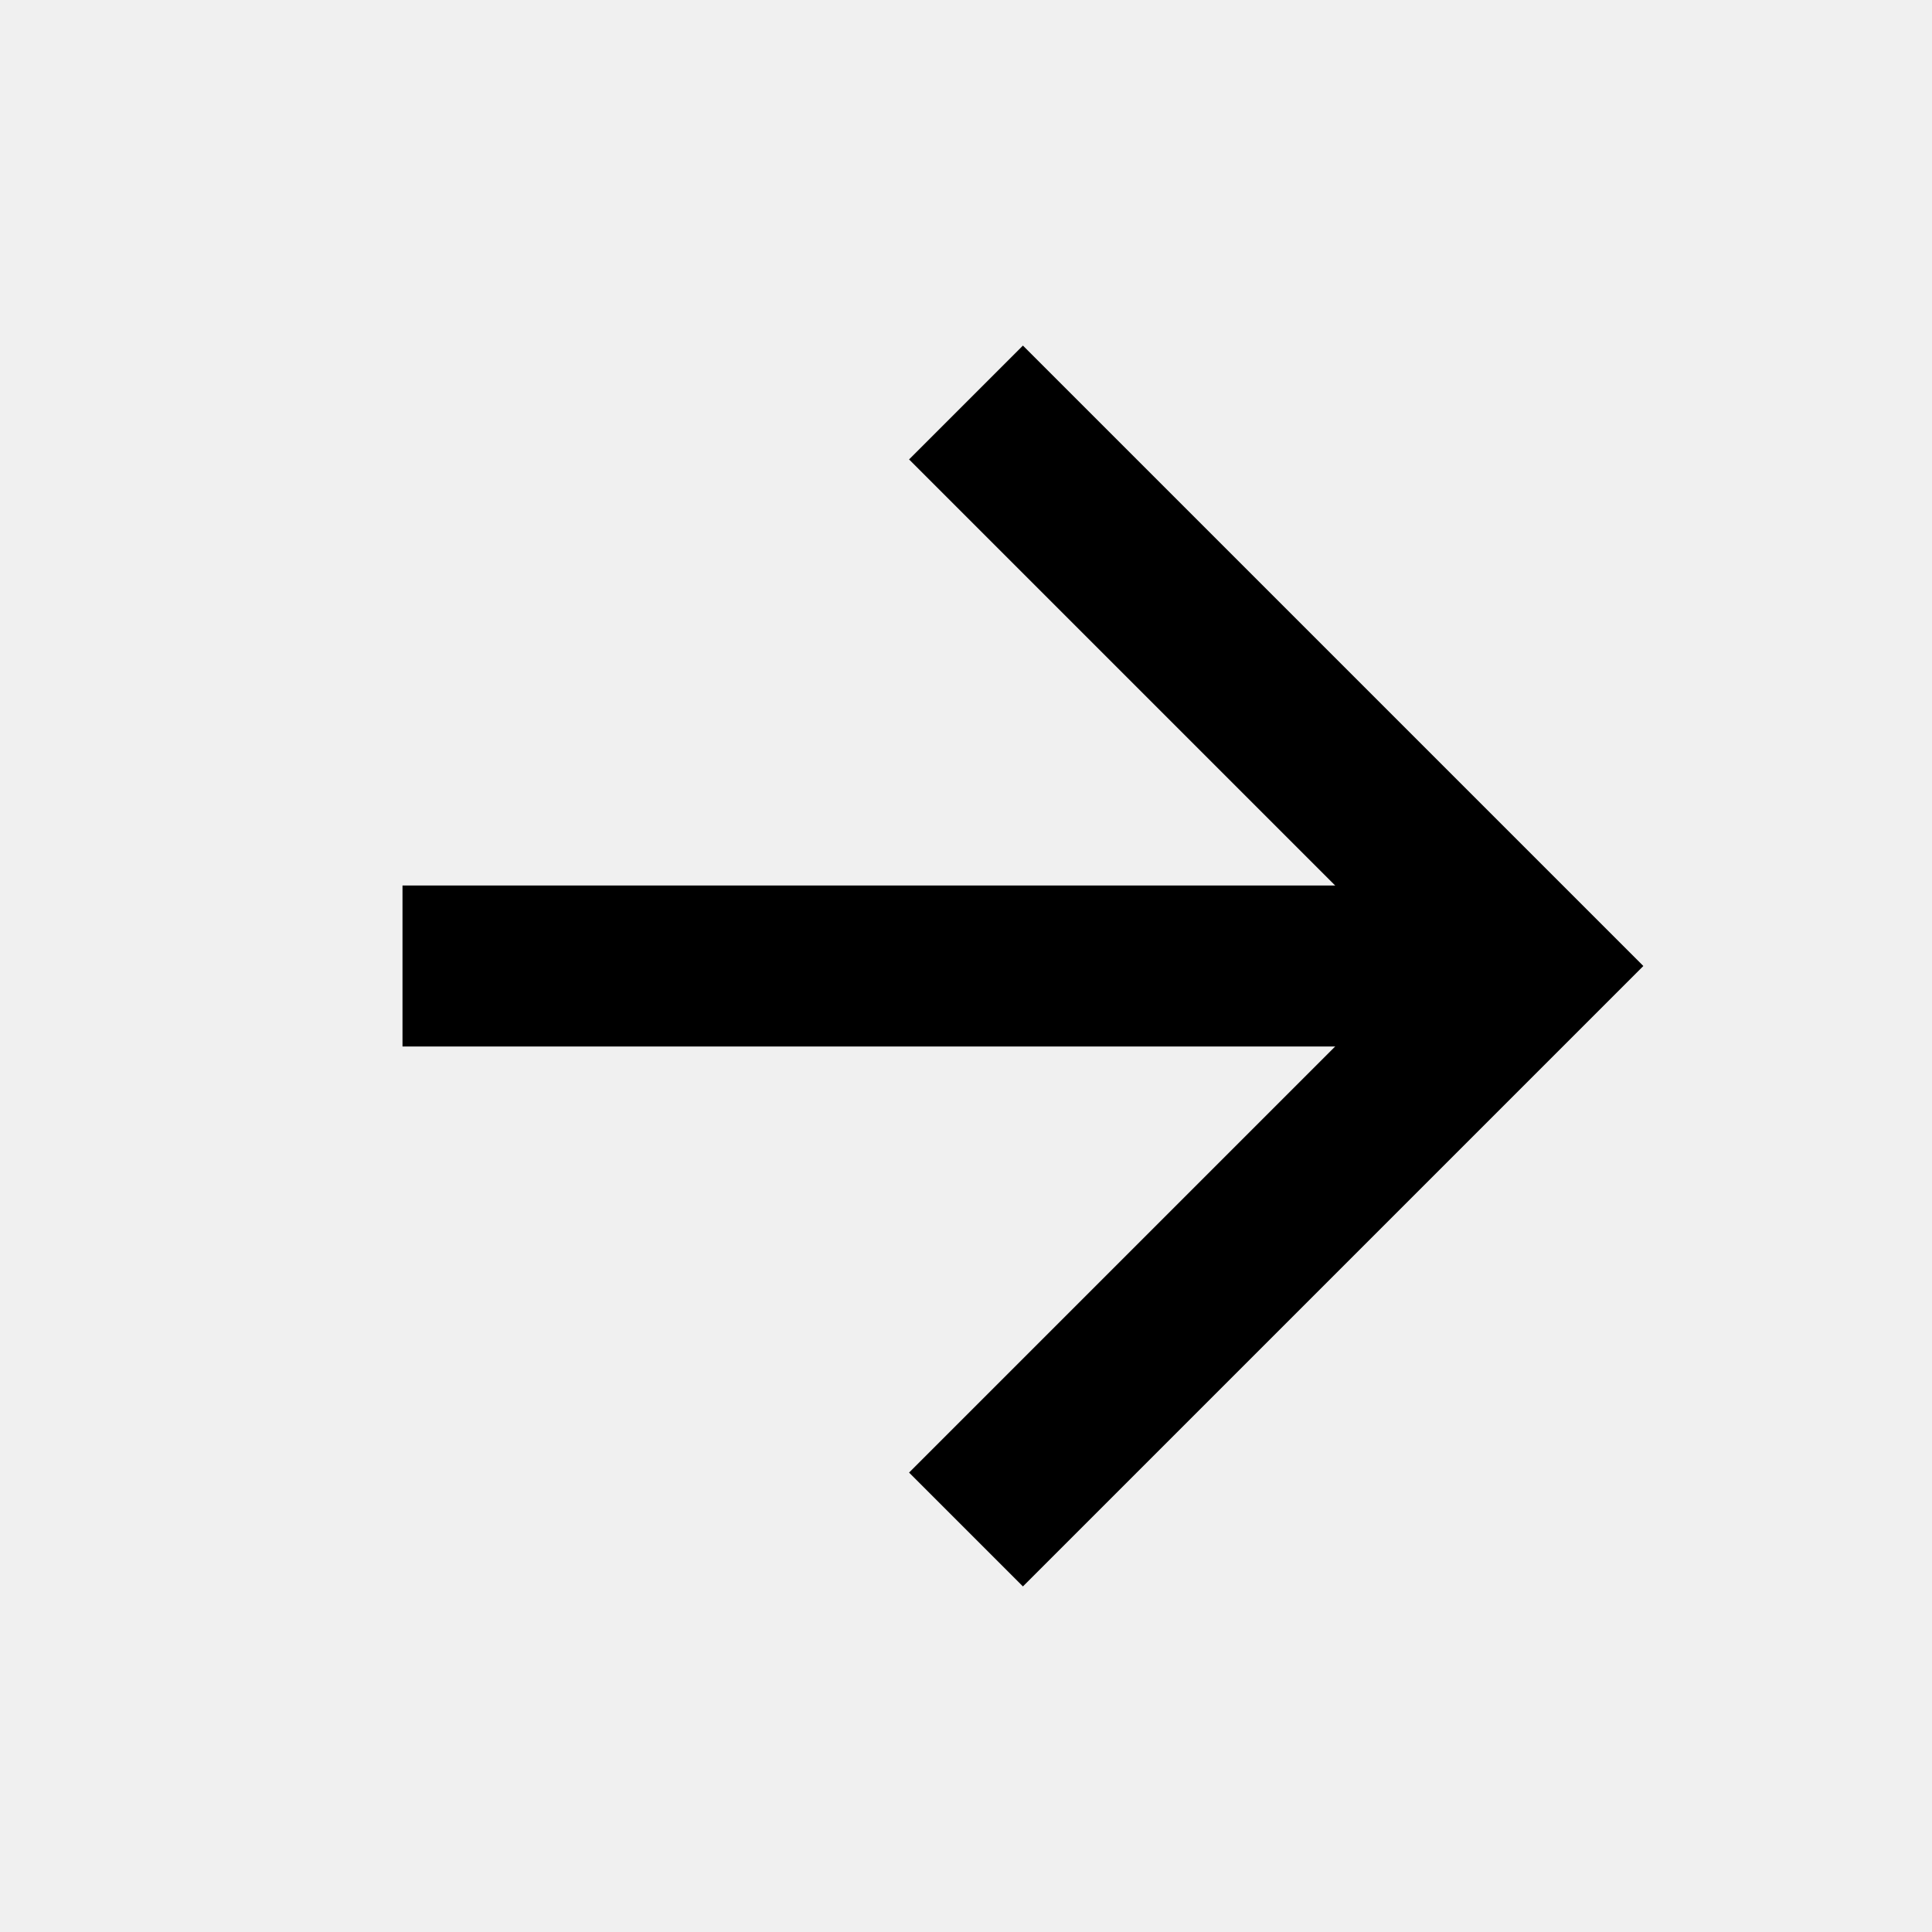
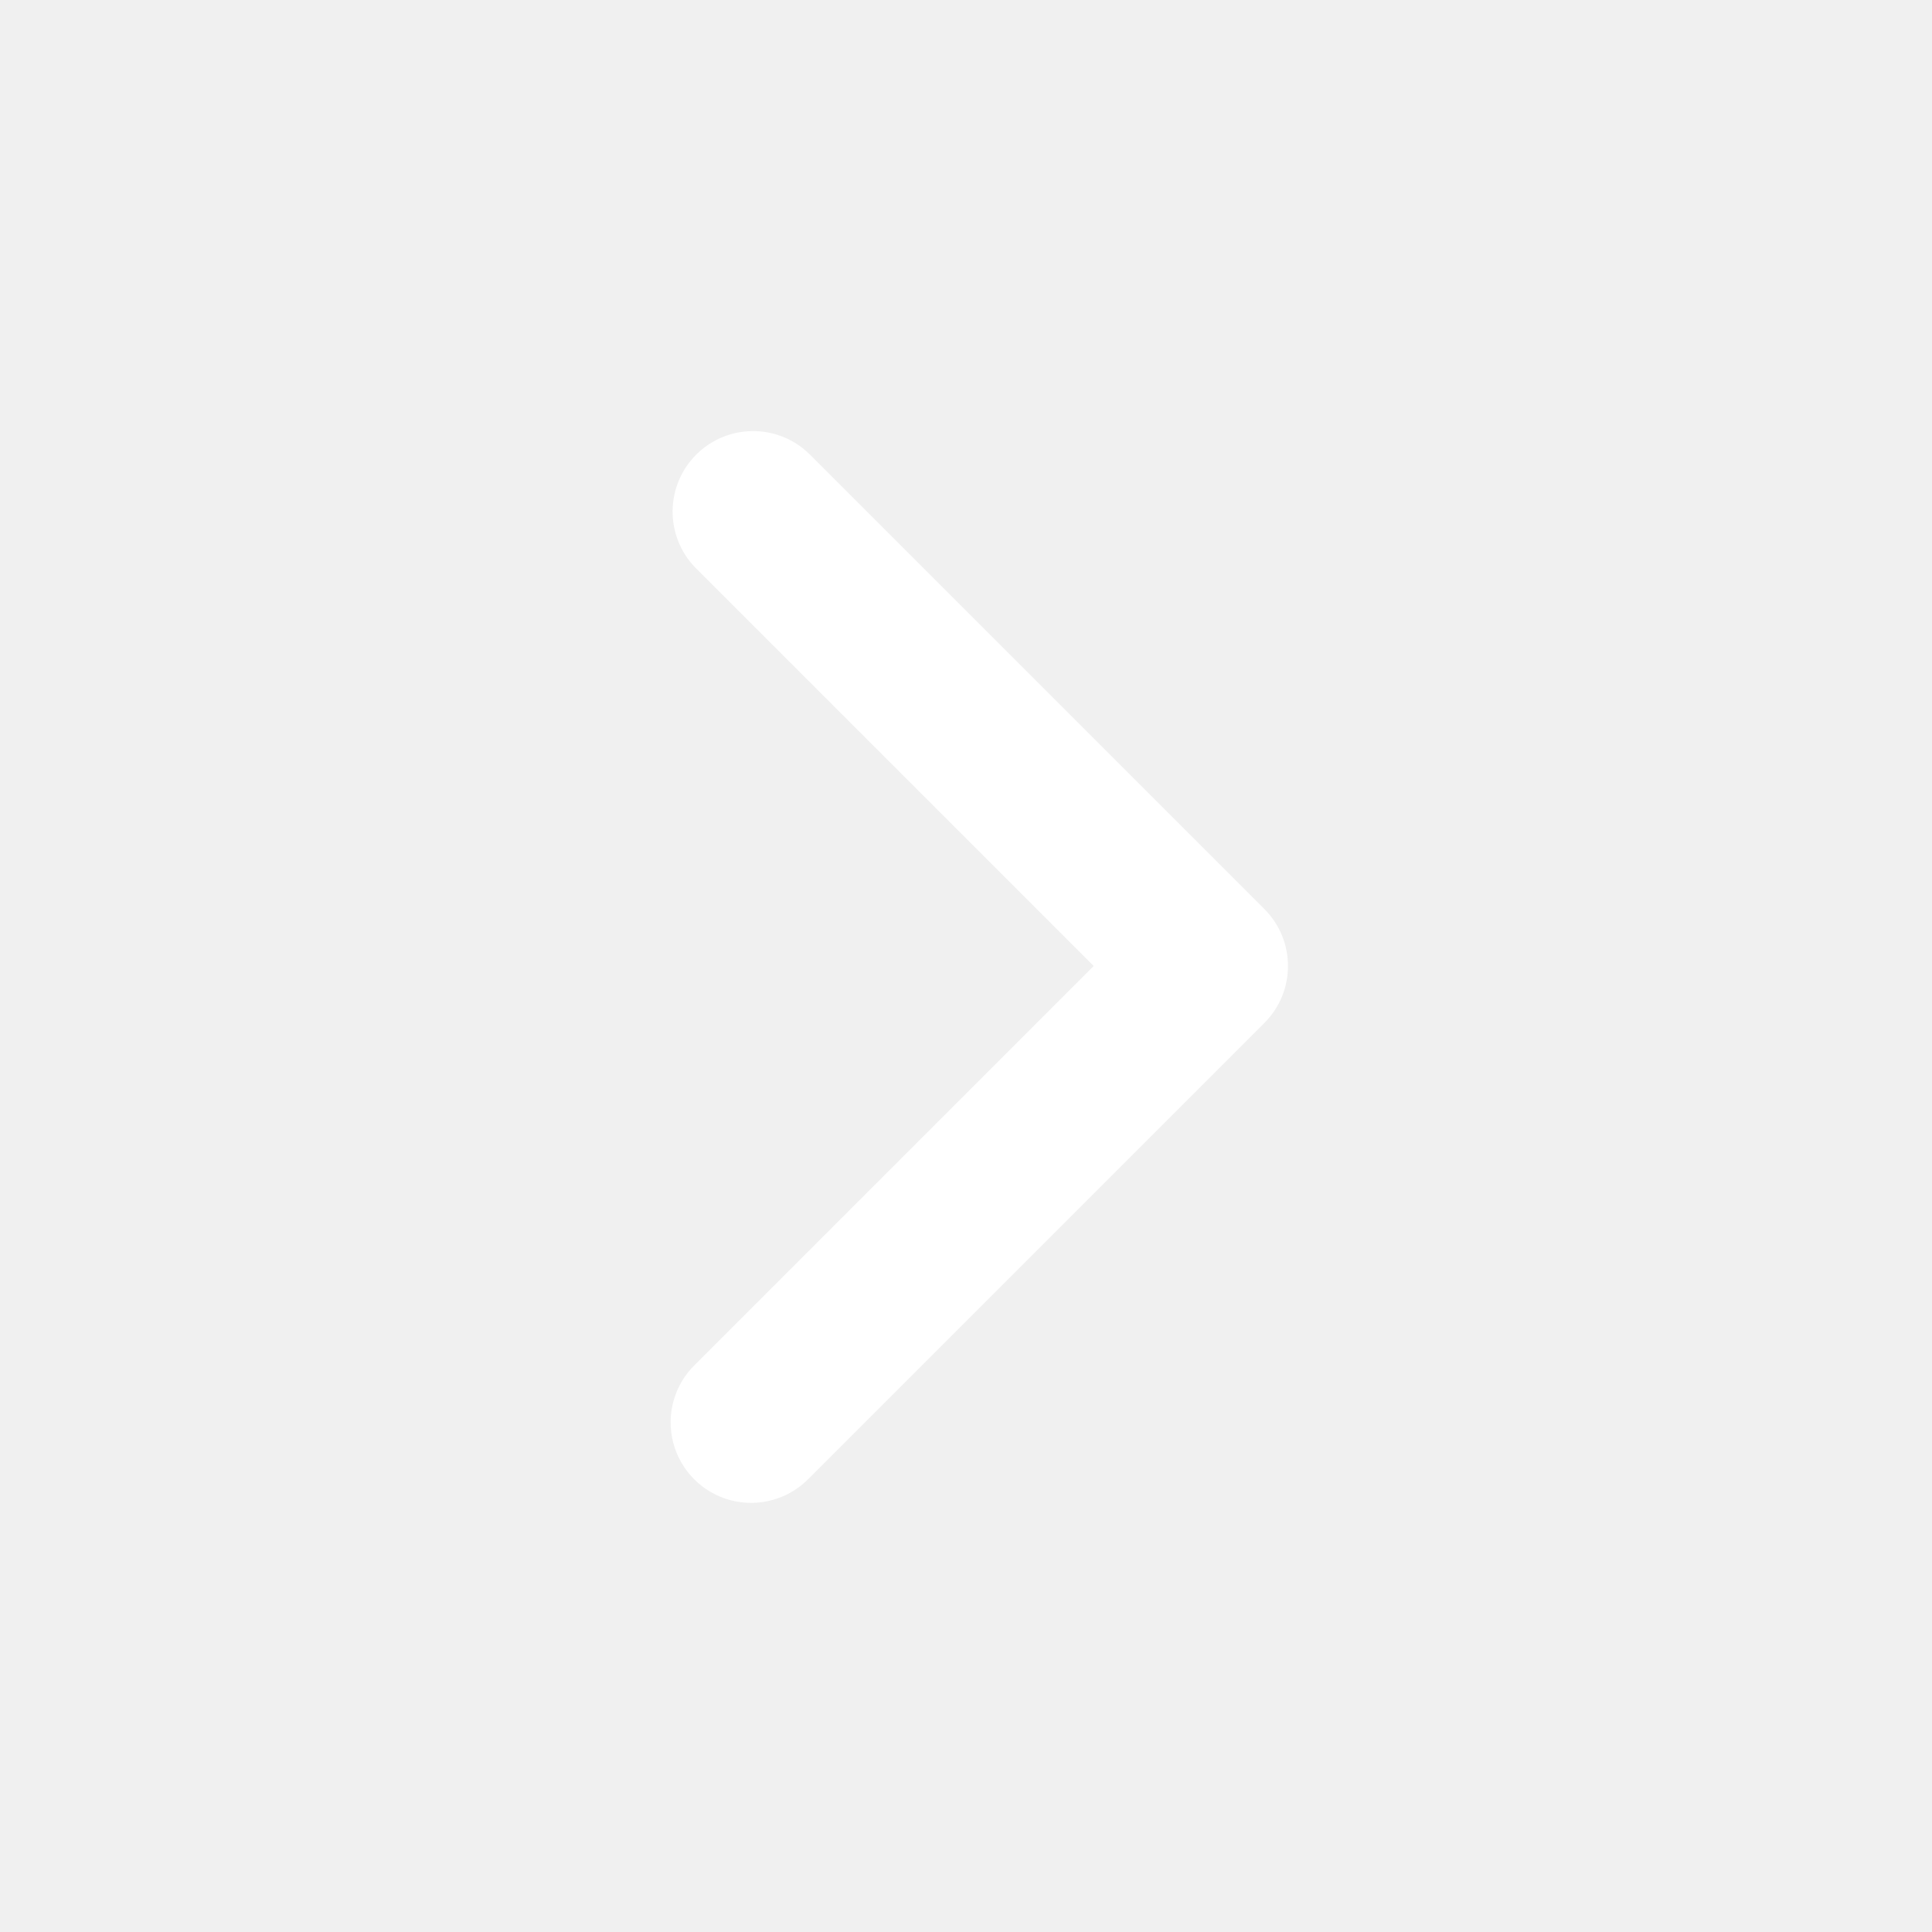
- <svg xmlns="http://www.w3.org/2000/svg" viewBox="0 0 24 24" fill="none" stroke="currentColor" stroke-width="2">
-   <line x1="5" y1="12" x2="19" y2="12" />
-   <polyline points="12 5 19 12 12 19" />
+ <svg xmlns="http://www.w3.org/2000/svg" width="24" height="24" viewBox="0 0 24 24">
+   <g fill="none" fill-rule="evenodd">
+     <path d="M24 0v24H0V0zM12.593 23.258l-.011.002l-.071.035l-.02.004l-.014-.004l-.071-.035q-.016-.005-.024.005l-.004.01l-.017.428l.005.02l.01.013l.104.074l.015.004l.012-.004l.104-.074l.012-.016l.004-.017l-.017-.427q-.004-.016-.017-.018m.265-.113l-.013.002l-.185.093l-.01.01l-.003.011l.018.43l.005.012l.008.007l.201.093q.019.005.029-.008l.004-.014l-.034-.614q-.005-.019-.02-.022m-.715.002a.02.02 0 0 0-.027.006l-.006.014l-.034.614q.001.018.017.024l.015-.002l.201-.093l.01-.008l.004-.011l.017-.43l-.003-.012l-.01-.01z" />
+     <path fill="#fff" d="M15.707 11.293a1 1 0 0 1 0 1.414l-5.657 5.657a1 1 0 1 1-1.414-1.414l4.95-4.95l-4.95-4.95a1 1 0 0 1 1.414-1.414z" />
+   </g>
</svg>
